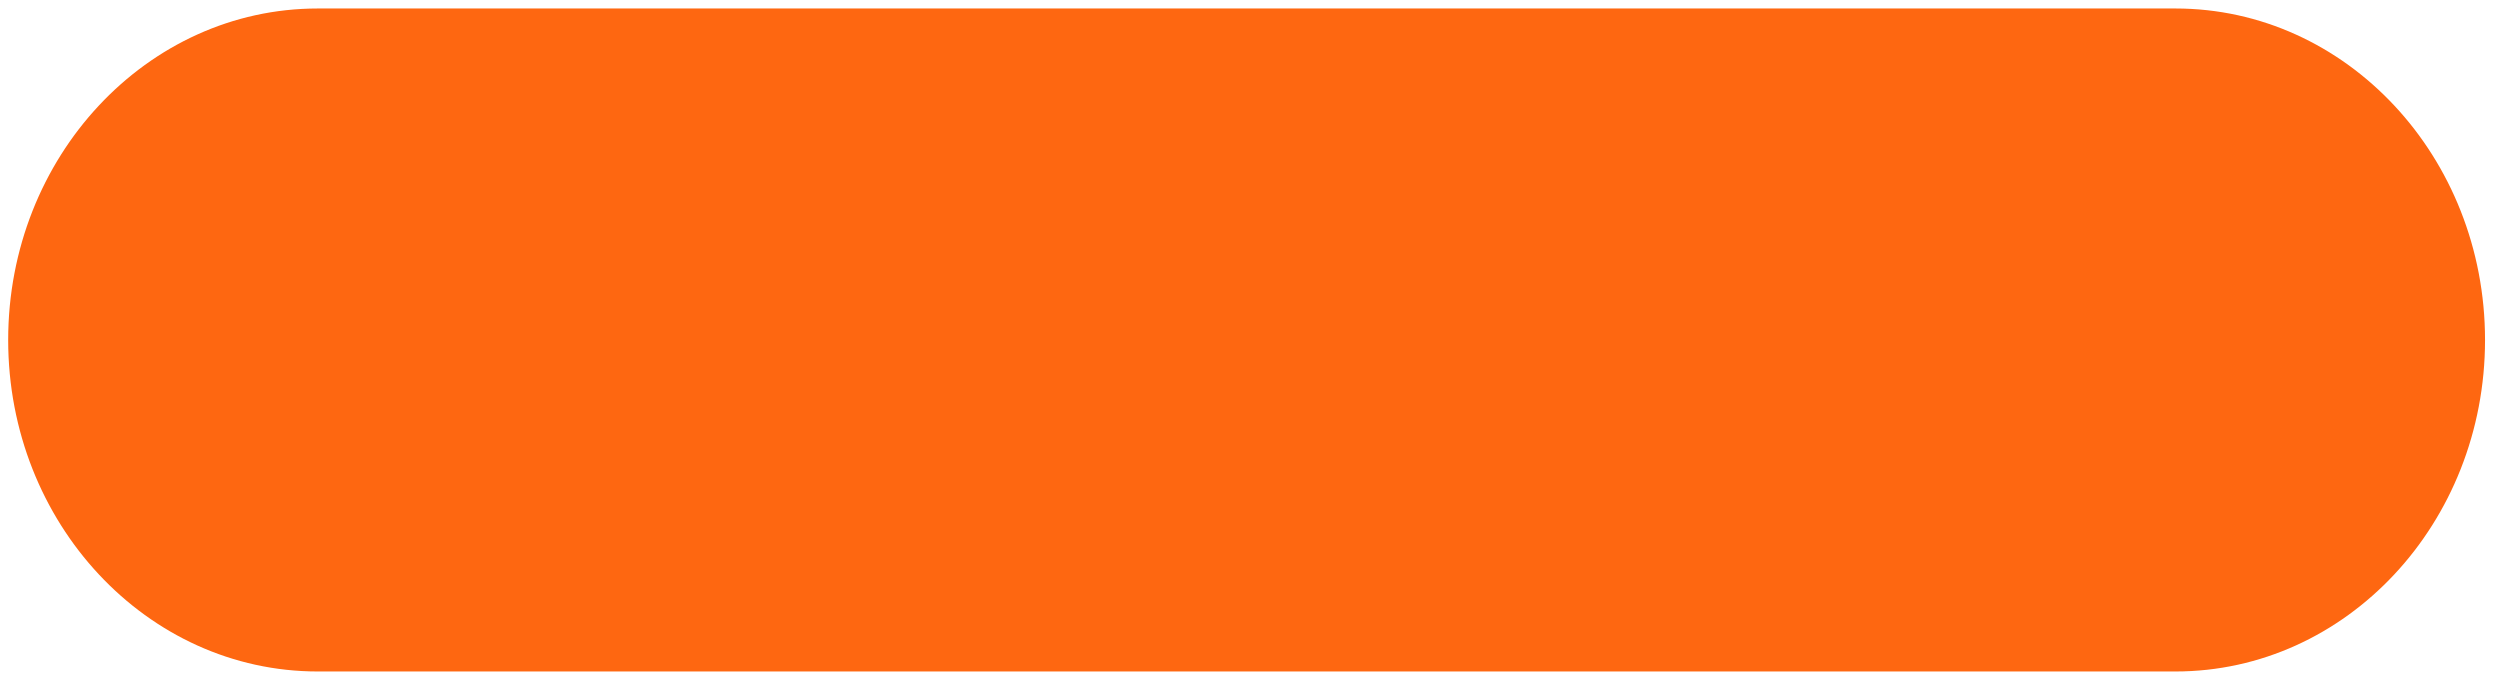
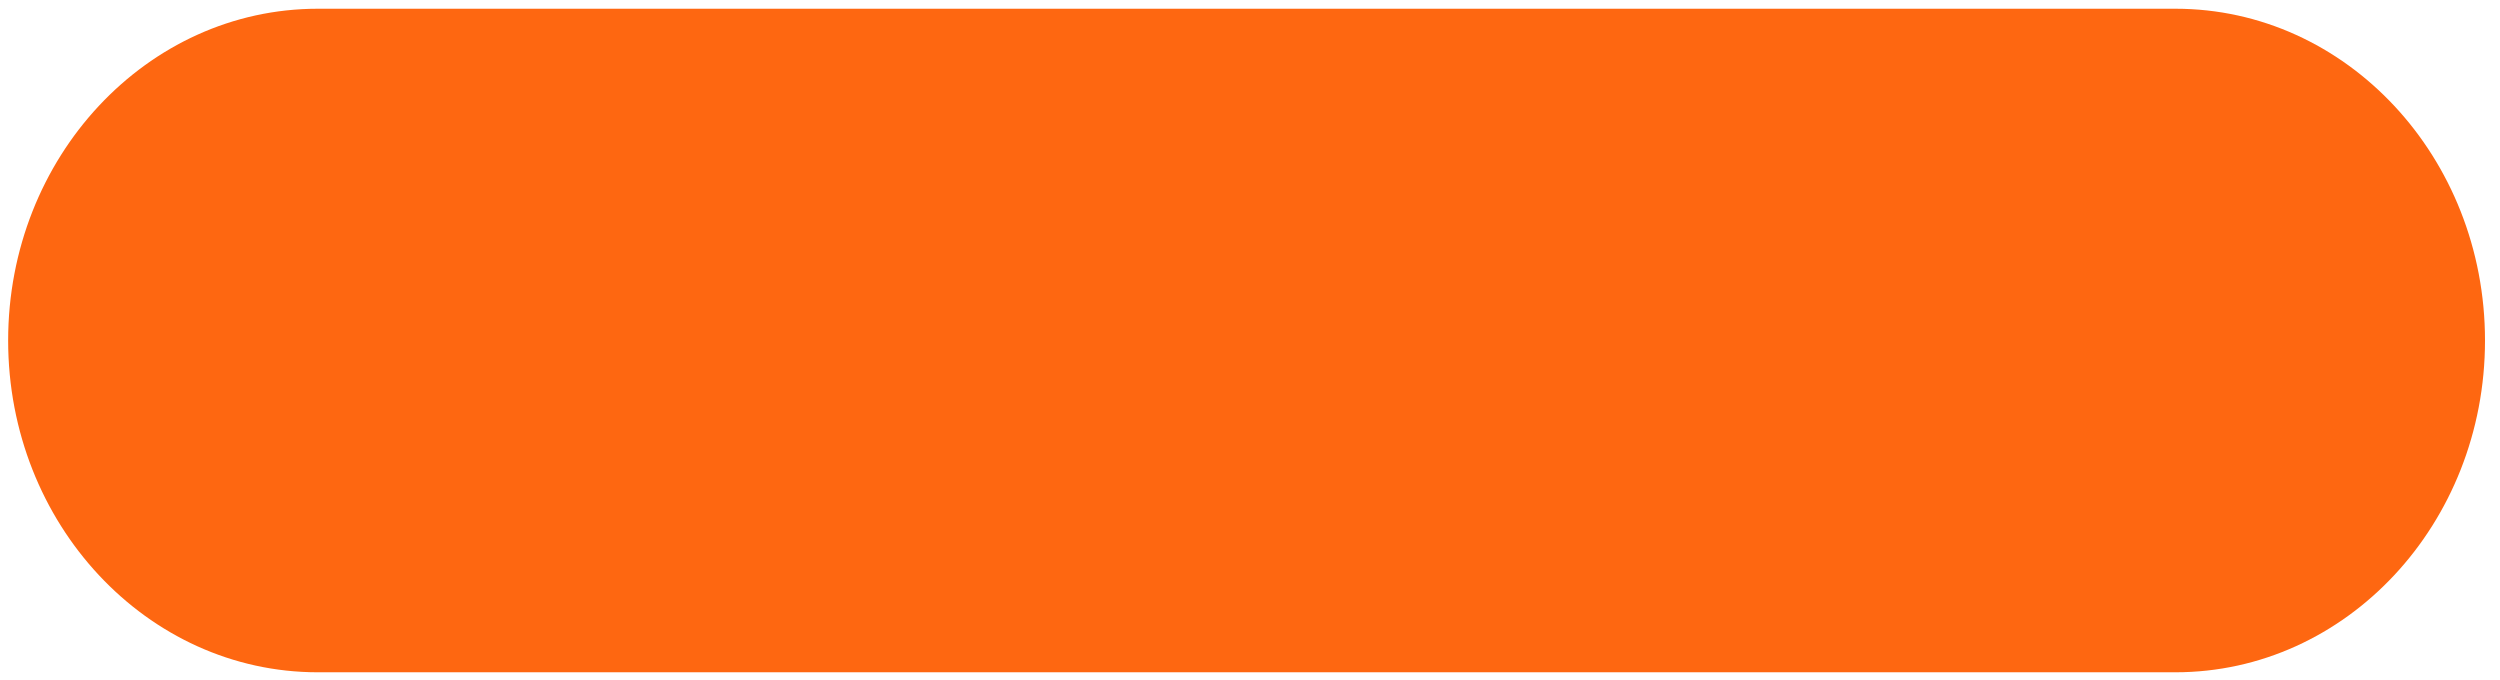
<svg xmlns="http://www.w3.org/2000/svg" width="81" height="22" viewBox="0 0 81 22" fill="none">
-   <path d="M70.483 0.275H10.296C4.756 0.275 0.265 5.084 0.265 11.016C0.265 16.948 4.756 21.756 10.296 21.756H70.483C76.023 21.756 80.515 16.948 80.515 11.016C80.515 5.084 76.023 0.275 70.483 0.275Z" fill="#FE6711" />
+   <path d="M70.483 0.283H10.296C4.756 0.283 0.264 5.096 0.264 11.033C0.264 16.969 4.756 21.782 10.296 21.782H70.483C76.023 21.782 80.514 16.969 80.514 11.033C80.514 5.096 76.023 0.283 70.483 0.283Z" fill="#FE6711" />
</svg>
